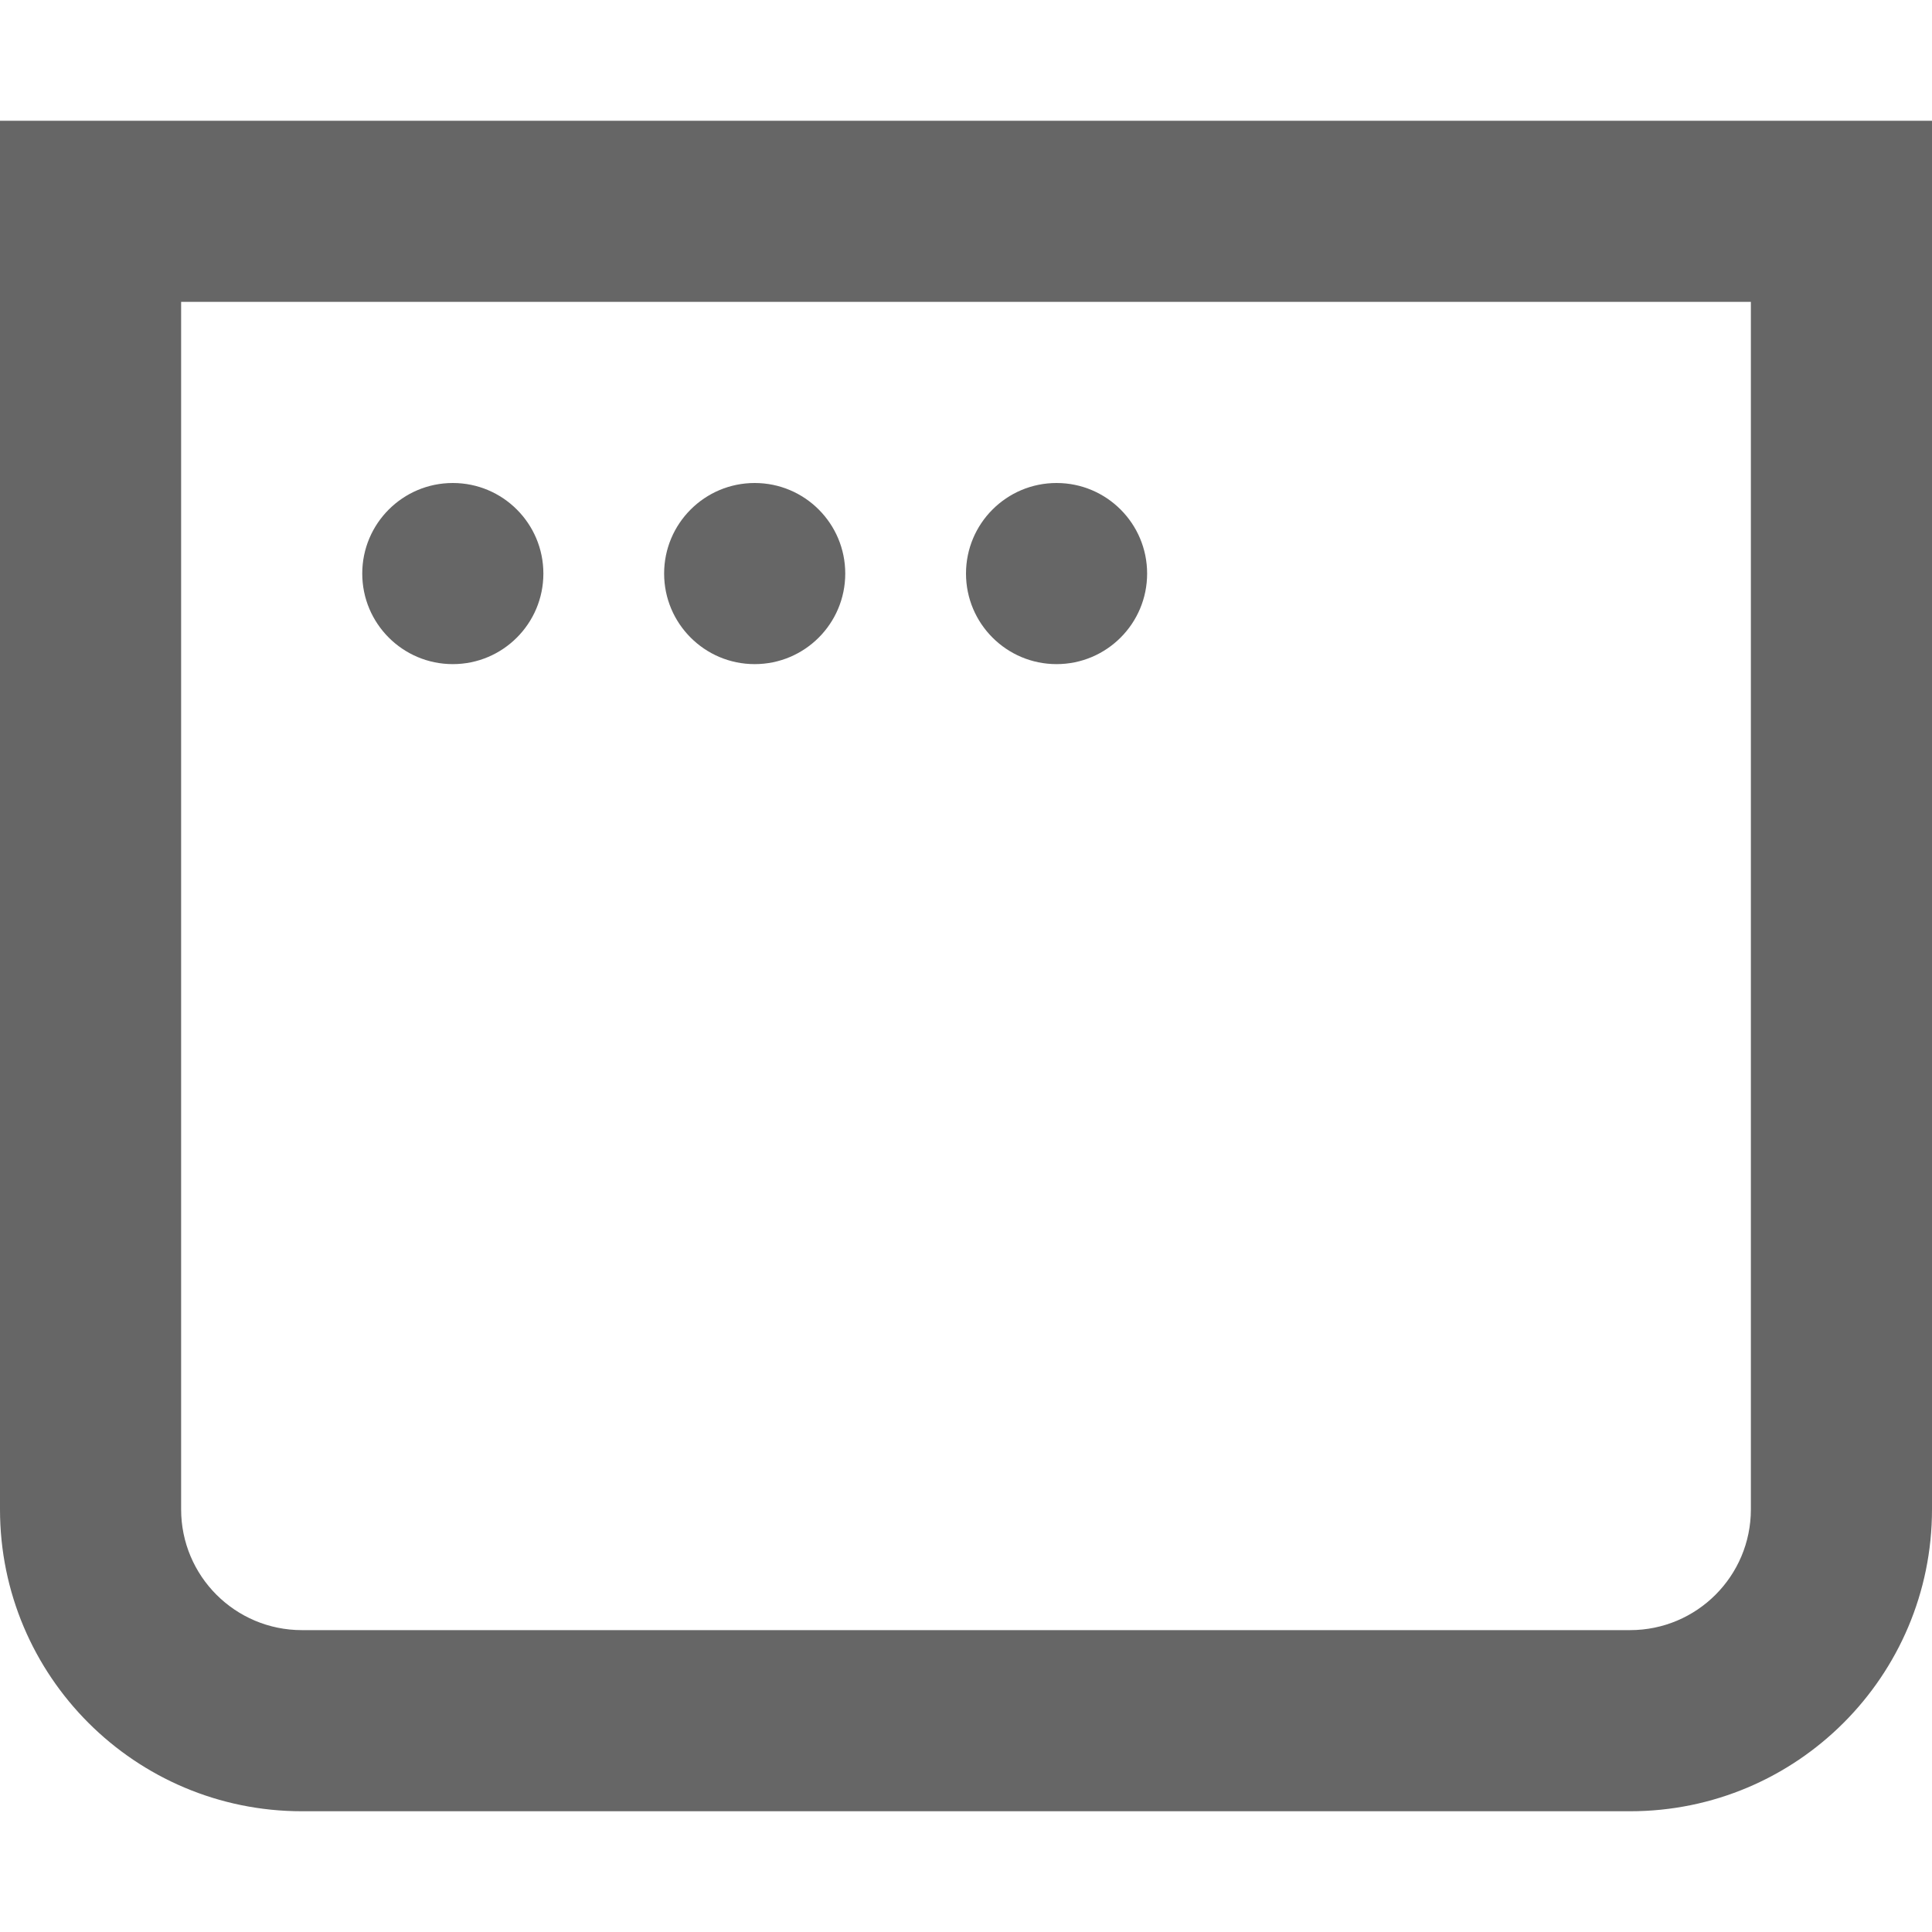
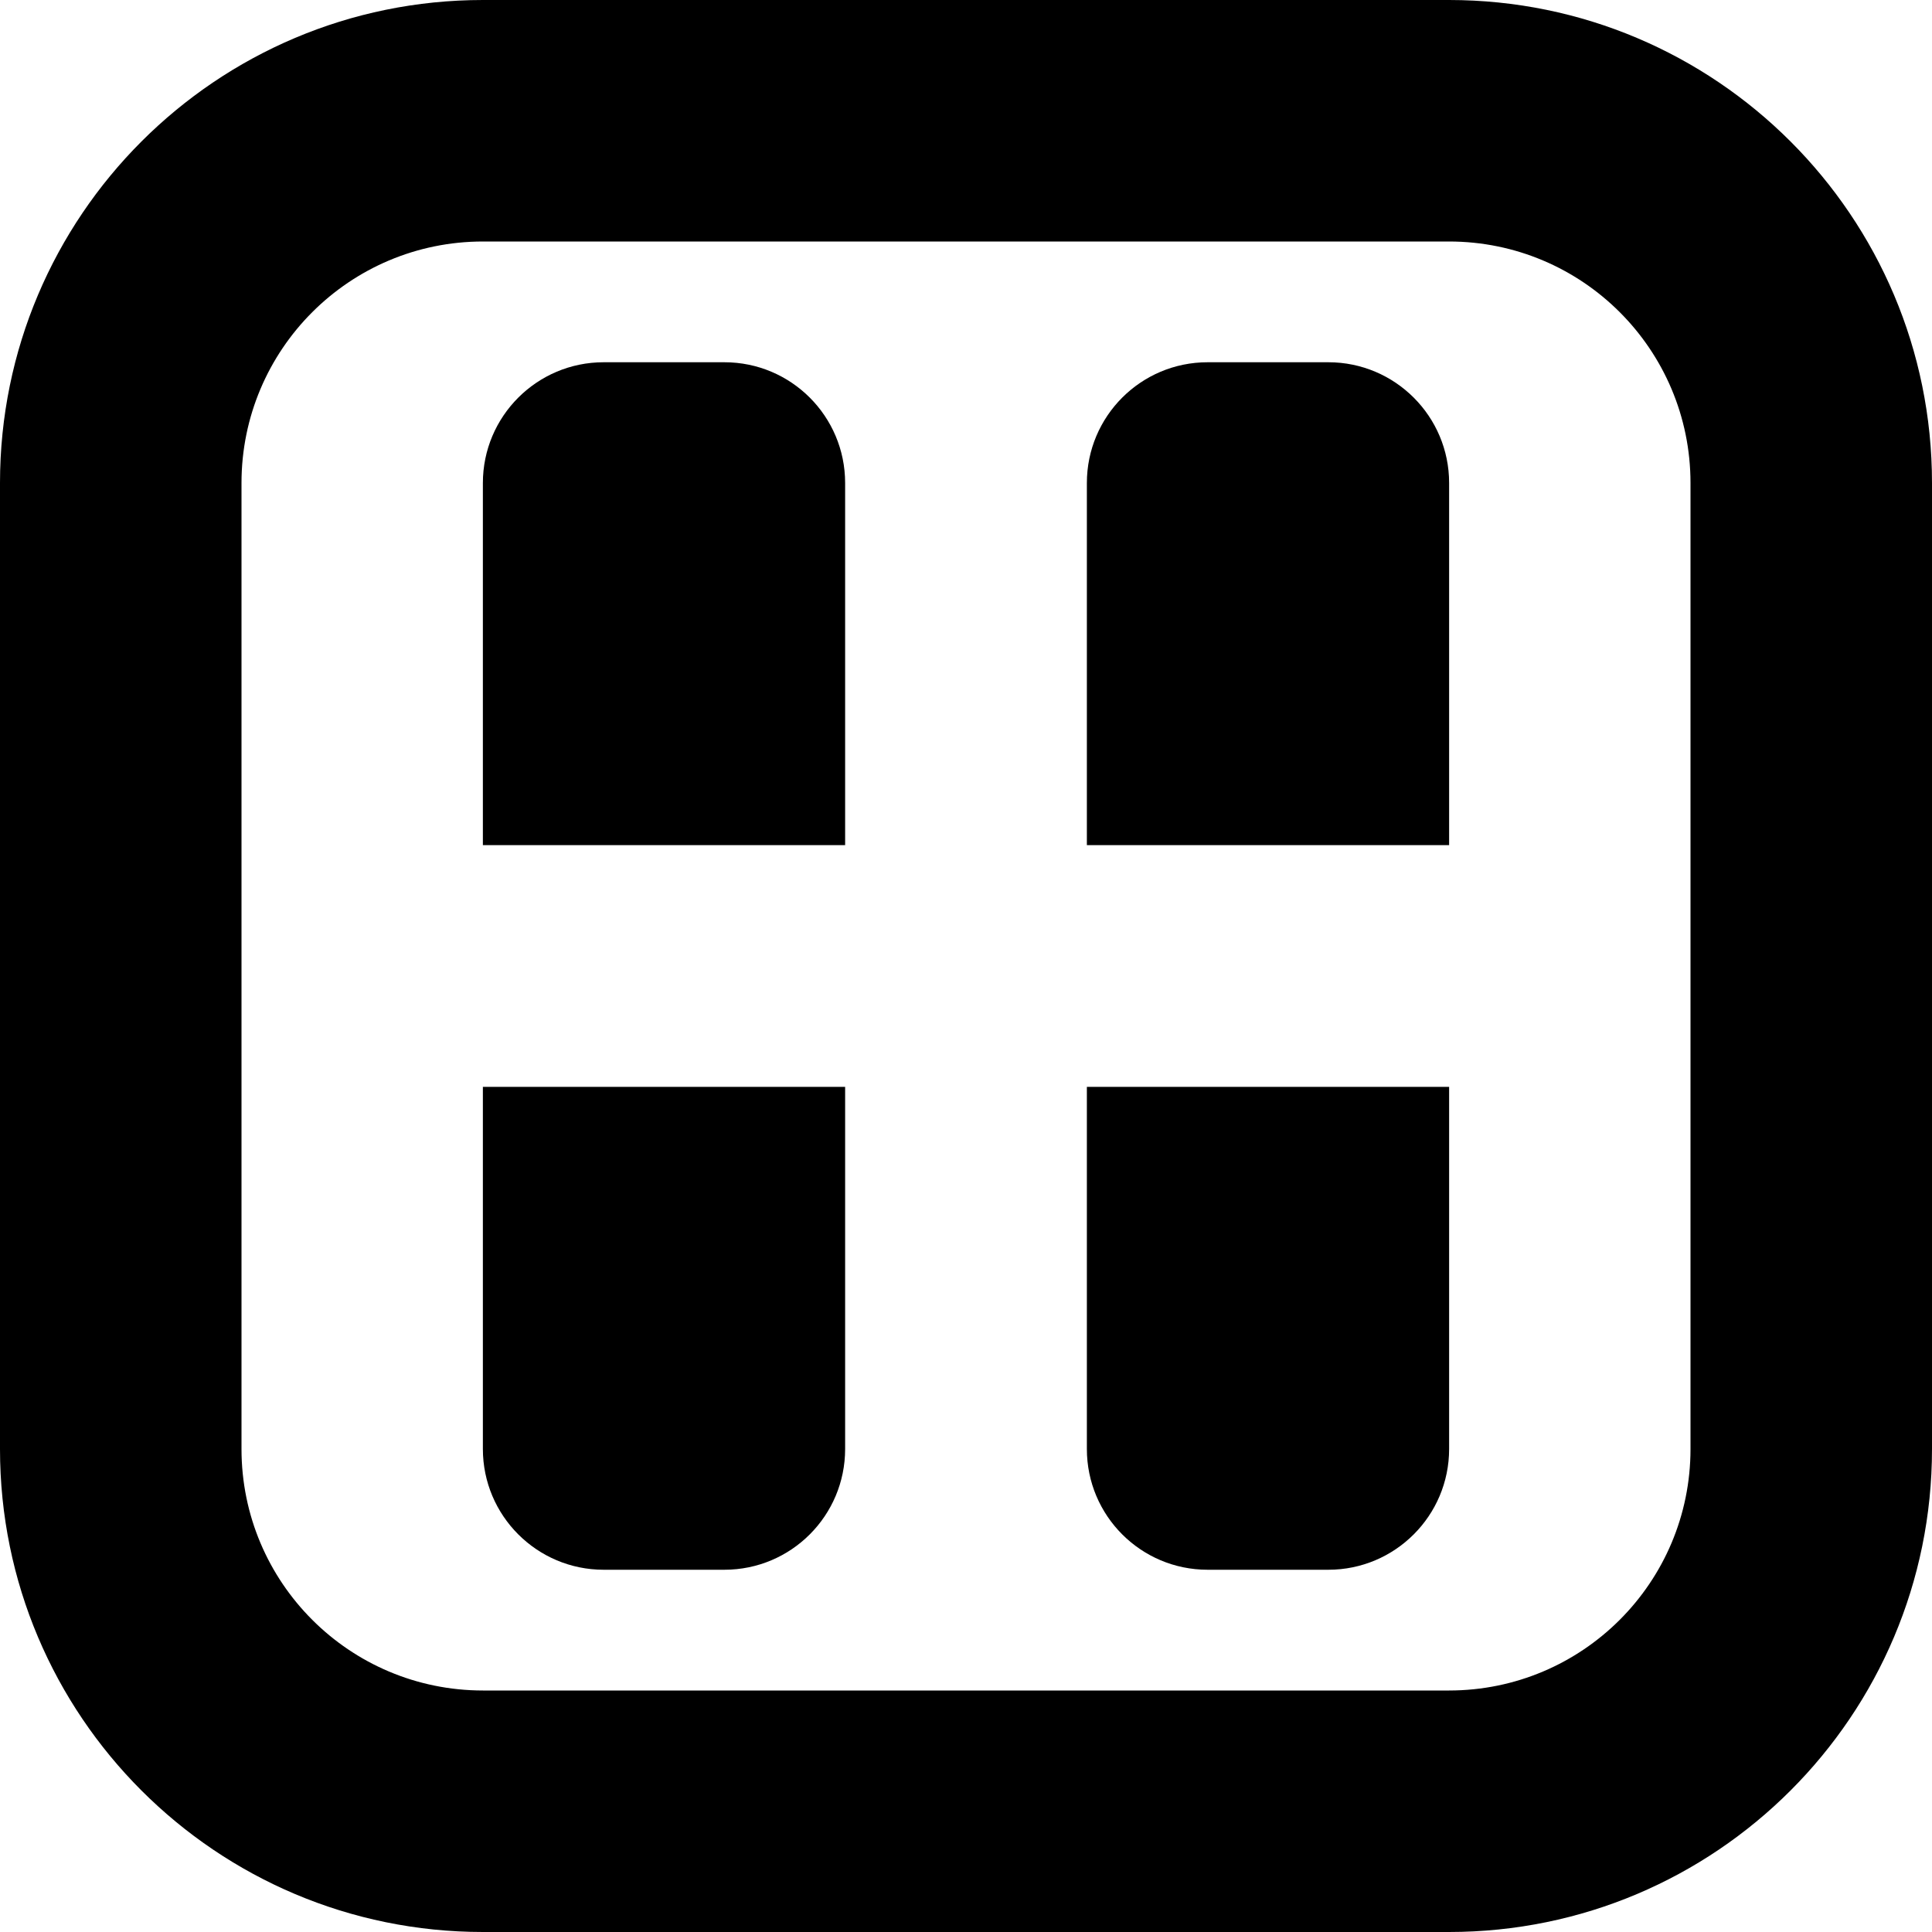
<svg xmlns="http://www.w3.org/2000/svg" fill="none" viewBox="0 0 16 16">
-   <path fill-rule="evenodd" clip-rule="evenodd" d="M1.5 2.5h13v10a1 1 0 0 1-1 1h-11a1 1 0 0 1-1-1zM0 1h16v11.5a2.5 2.5 0 0 1-2.5 2.5h-11A2.5 2.5 0 0 1 0 12.5zm3.75 4.5a.75.75 0 1 0 0-1.5.75.75 0 0 0 0 1.5M7 4.75a.75.75 0 1 1-1.5 0 .75.75 0 0 1 1.5 0m1.75.75a.75.75 0 1 0 0-1.5.75.75 0 0 0 0 1.5" fill="#666" />
+   <path fill-rule="evenodd" clip-rule="evenodd" d="M12 2H4C2.895 2 2 2.895 2 4V12C2 13.105 2.895 14 4 14H12C13.105 14 14 13.105 14 12V4C14 2.895 13.105 2 12 2ZM4 0C1.791 0 0 1.791 0 4V12C0 14.209 1.791 16 4 16H12C14.209 16 16 14.209 16 12V4C16 1.791 14.209 0 12 0H4Z" fill="black" />
+   <path fill-rule="evenodd" clip-rule="evenodd" d="M4.999 3C4.447 3 3.999 3.448 3.999 4V6.999H6.999V4C6.999 3.448 6.552 3 5.999 3H4.999ZM3.999 12V9.001H6.999V12C6.999 12.552 6.552 13 5.999 13H4.999C4.447 13 3.999 12.552 3.999 12ZM9.001 6.999V4C9.001 3.448 9.448 3 10.001 3H11.001C11.553 3 12.001 3.448 12.001 4V6.999H9.001ZM12.001 9.001V12C12.001 12.552 11.553 13 11.001 13H10.001C9.448 13 9.001 12.552 9.001 12V9.001H12.001Z" fill="black" />
</svg>
